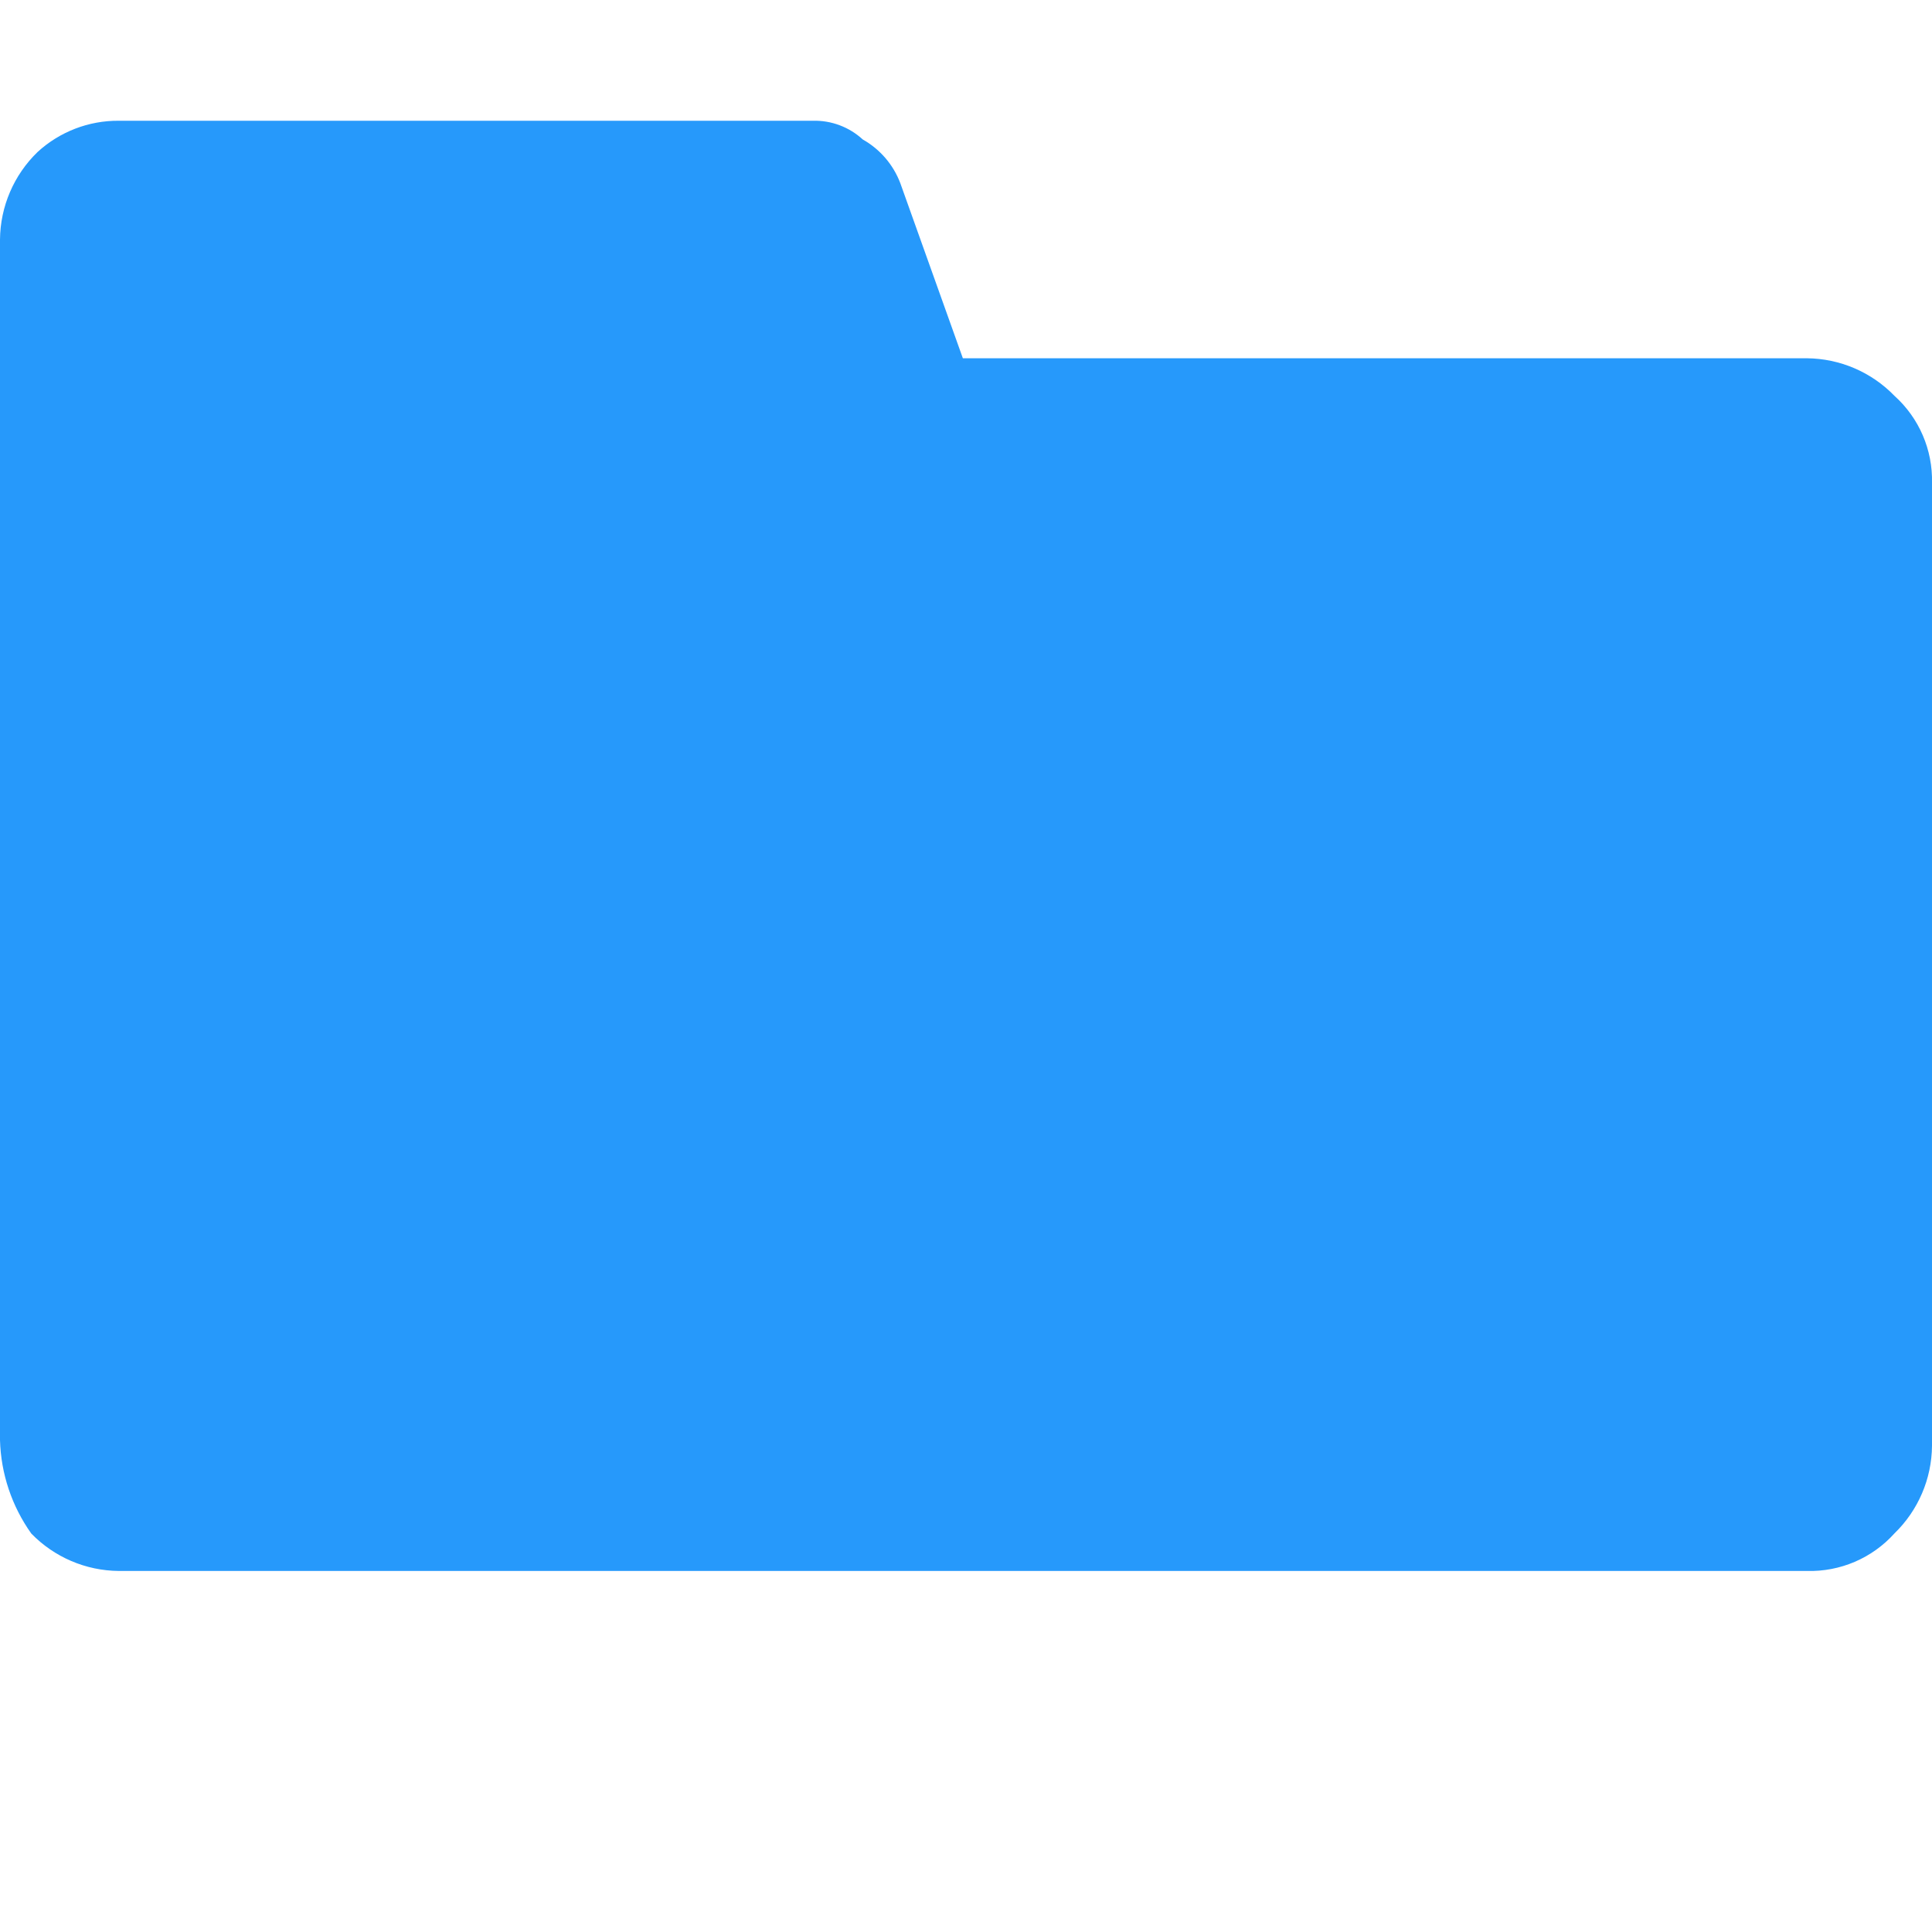
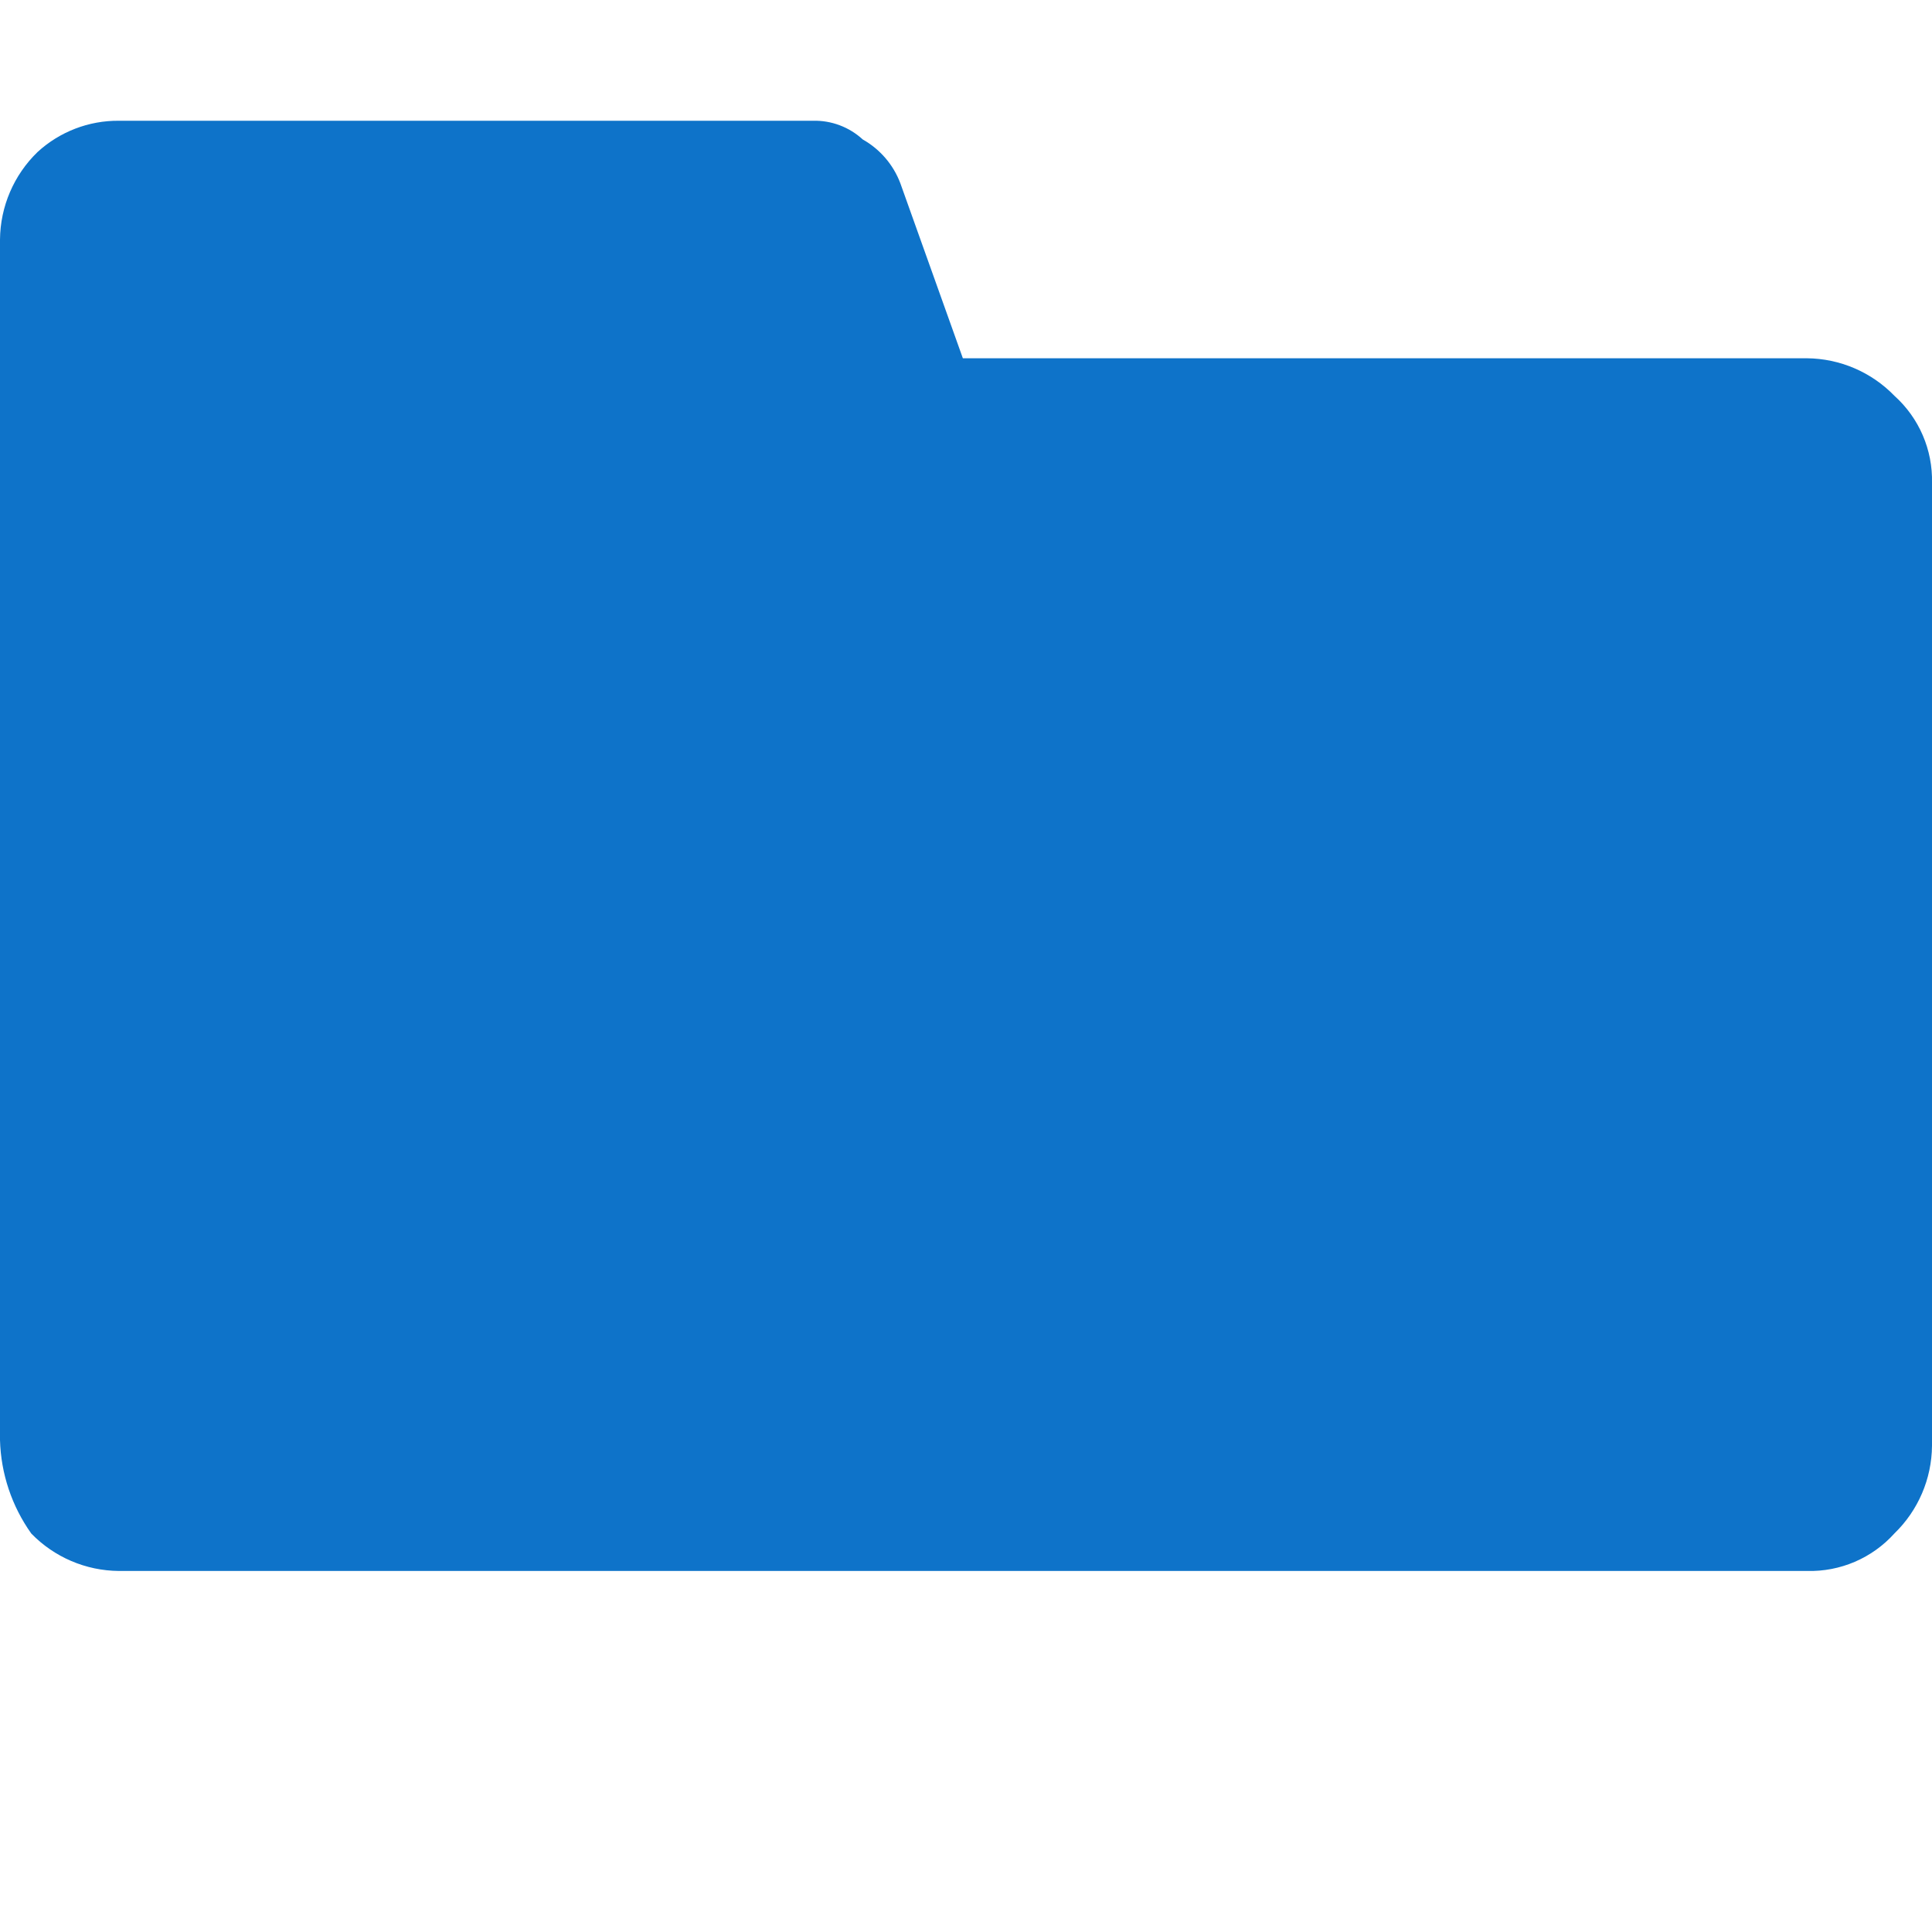
<svg xmlns="http://www.w3.org/2000/svg" id="broker-icon" width="16" height="16" viewBox="0 0 16 16">
-   <path id="Path_178" data-name="Path 178" d="M0,10.926V.984A1.022,1.022,0,0,1,.311.259.984.984,0,0,1,.984,0H6.731a.588.588,0,0,1,.414.155.7.7,0,0,1,.311.362l.518,1.45h6.99a1.022,1.022,0,0,1,.725.311A.94.94,0,0,1,16,3v7.974a1.022,1.022,0,0,1-.311.725.94.94,0,0,1-.725.311H.984A1.022,1.022,0,0,1,.259,11.7,1.4,1.4,0,0,1,0,10.926Z" transform="translate(0 1)" fill="#2699fb" />
+   <path id="Path_178" data-name="Path 178" d="M0,10.926V.984A1.022,1.022,0,0,1,.311.259.984.984,0,0,1,.984,0H6.731a.588.588,0,0,1,.414.155.7.7,0,0,1,.311.362l.518,1.45h6.99a1.022,1.022,0,0,1,.725.311A.94.94,0,0,1,16,3v7.974a1.022,1.022,0,0,1-.311.725.94.94,0,0,1-.725.311H.984A1.022,1.022,0,0,1,.259,11.7,1.4,1.4,0,0,1,0,10.926Z" transform="translate(0 1)" fill="#0E73C9" />
  <rect id="Rectangle_1447" data-name="Rectangle 1447" width="16" height="16" transform="translate(0)" fill="none" />
</svg>
